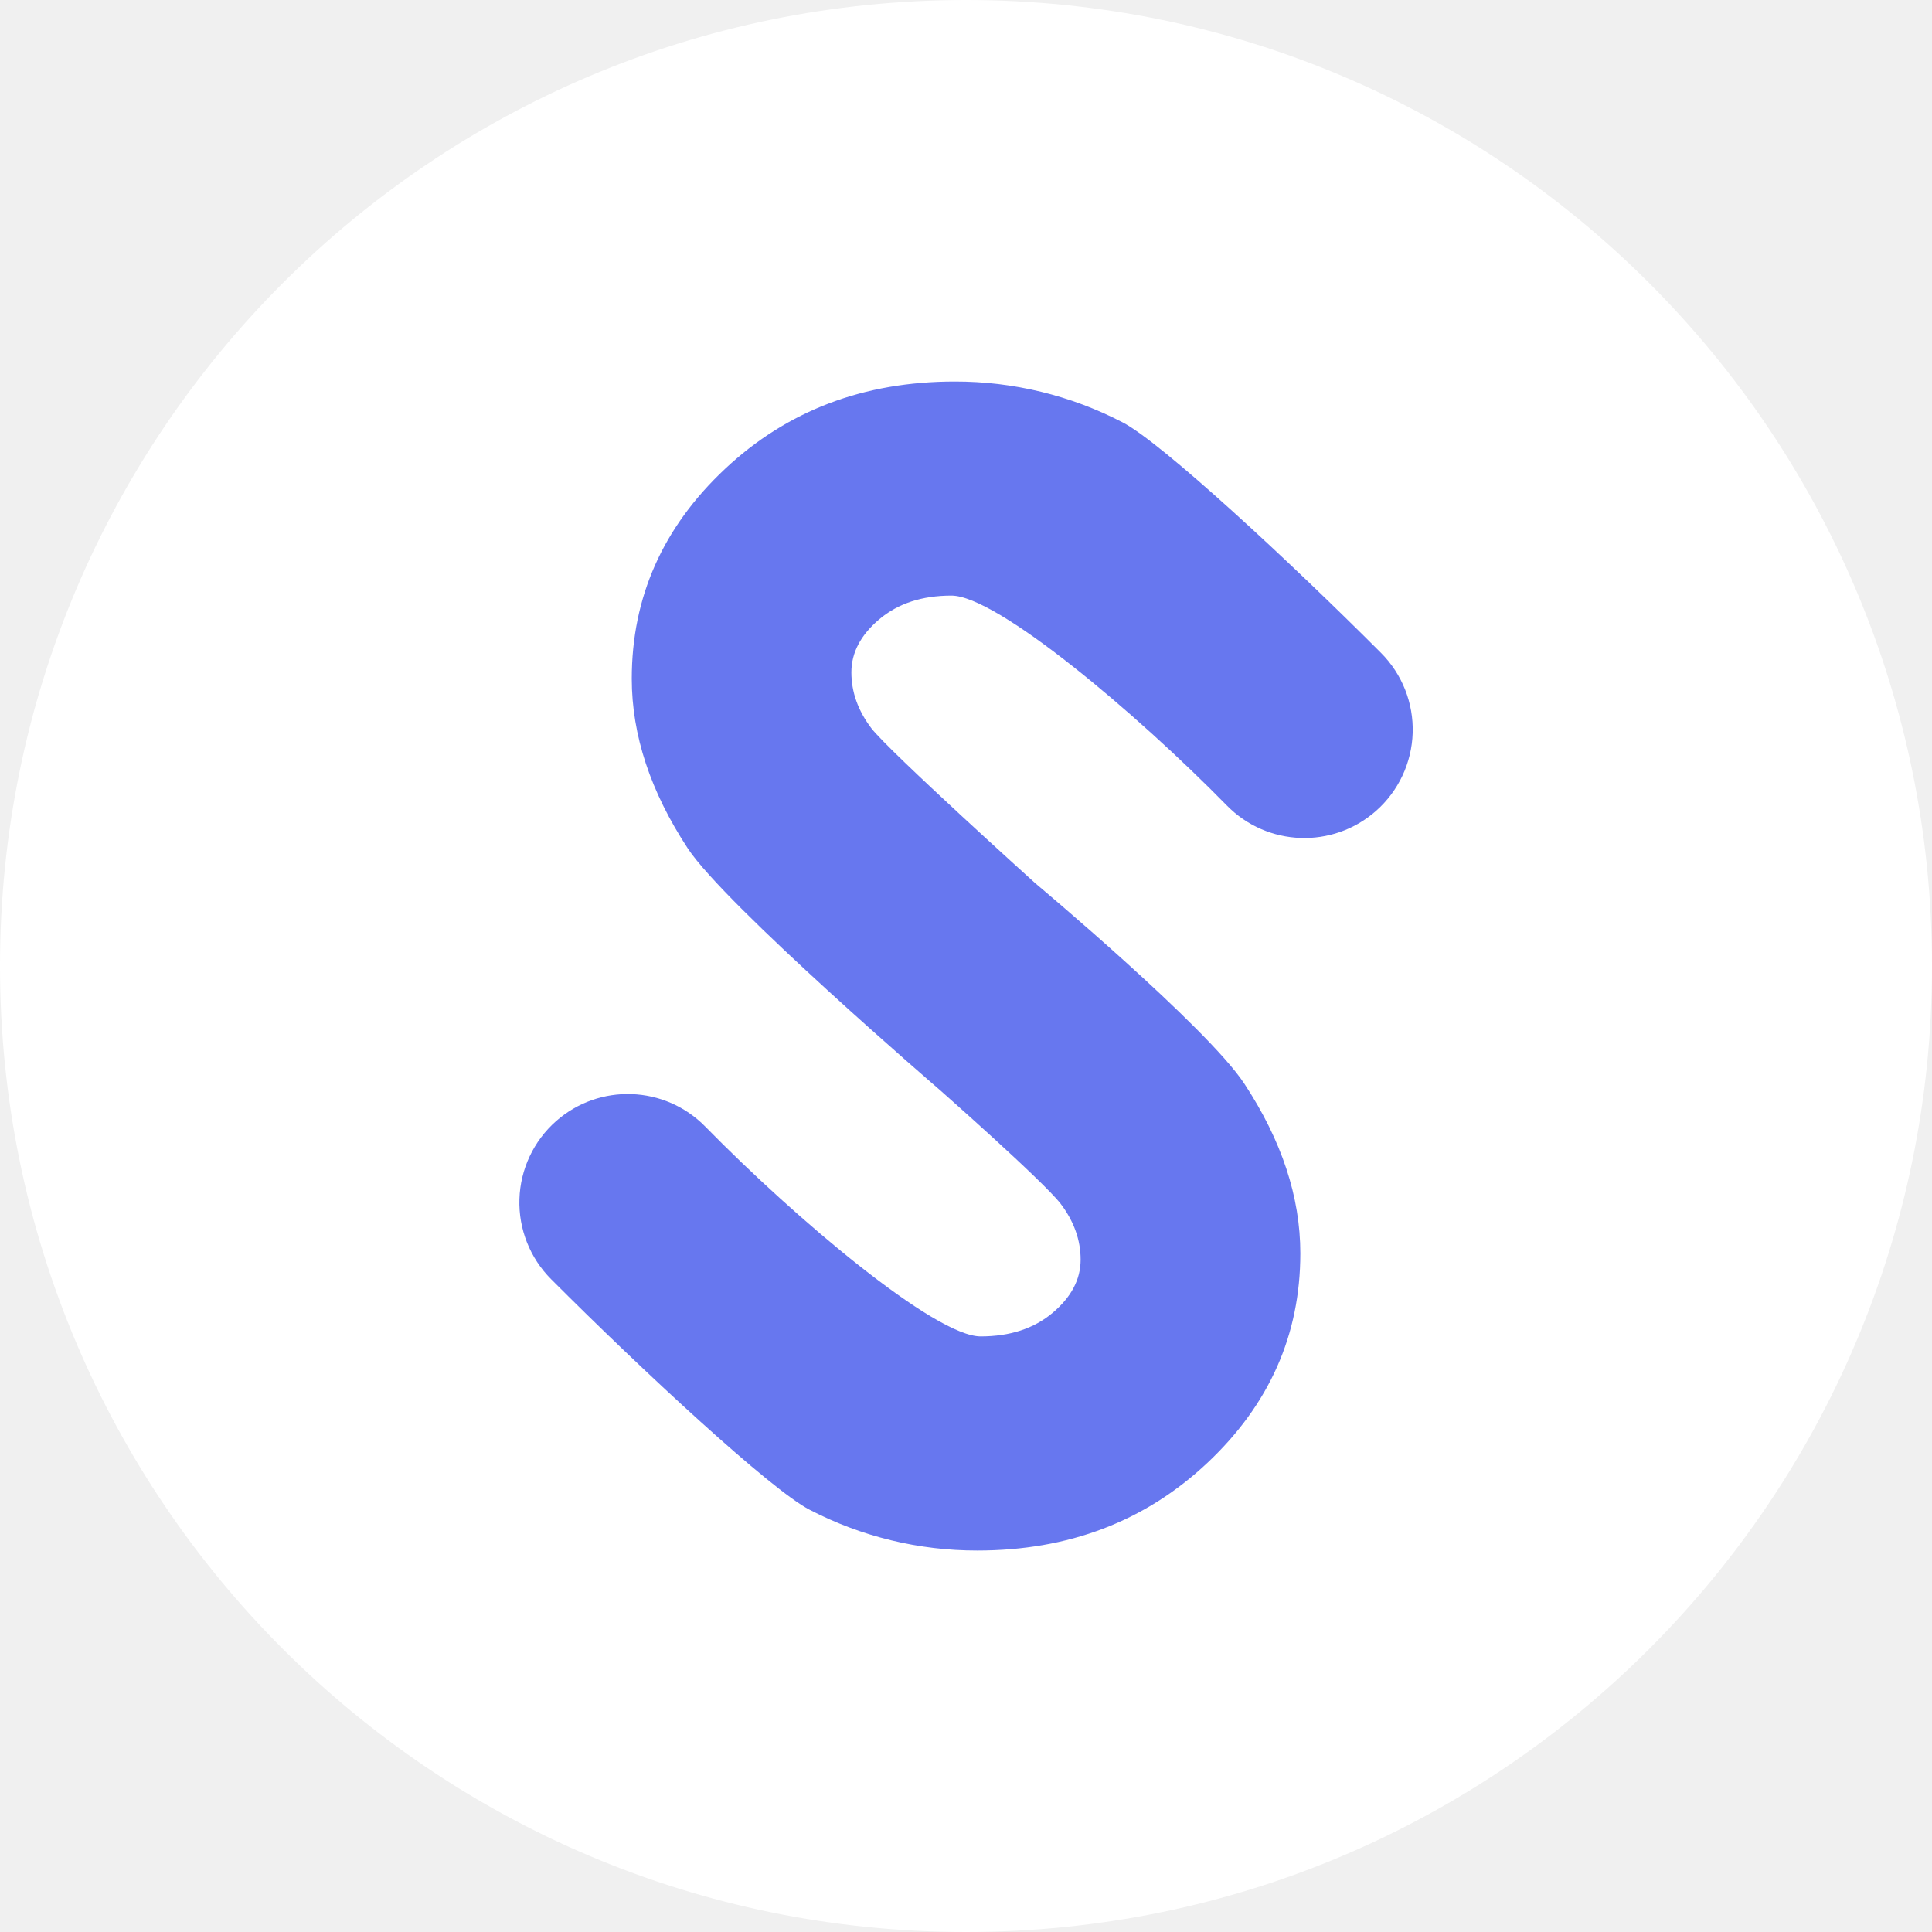
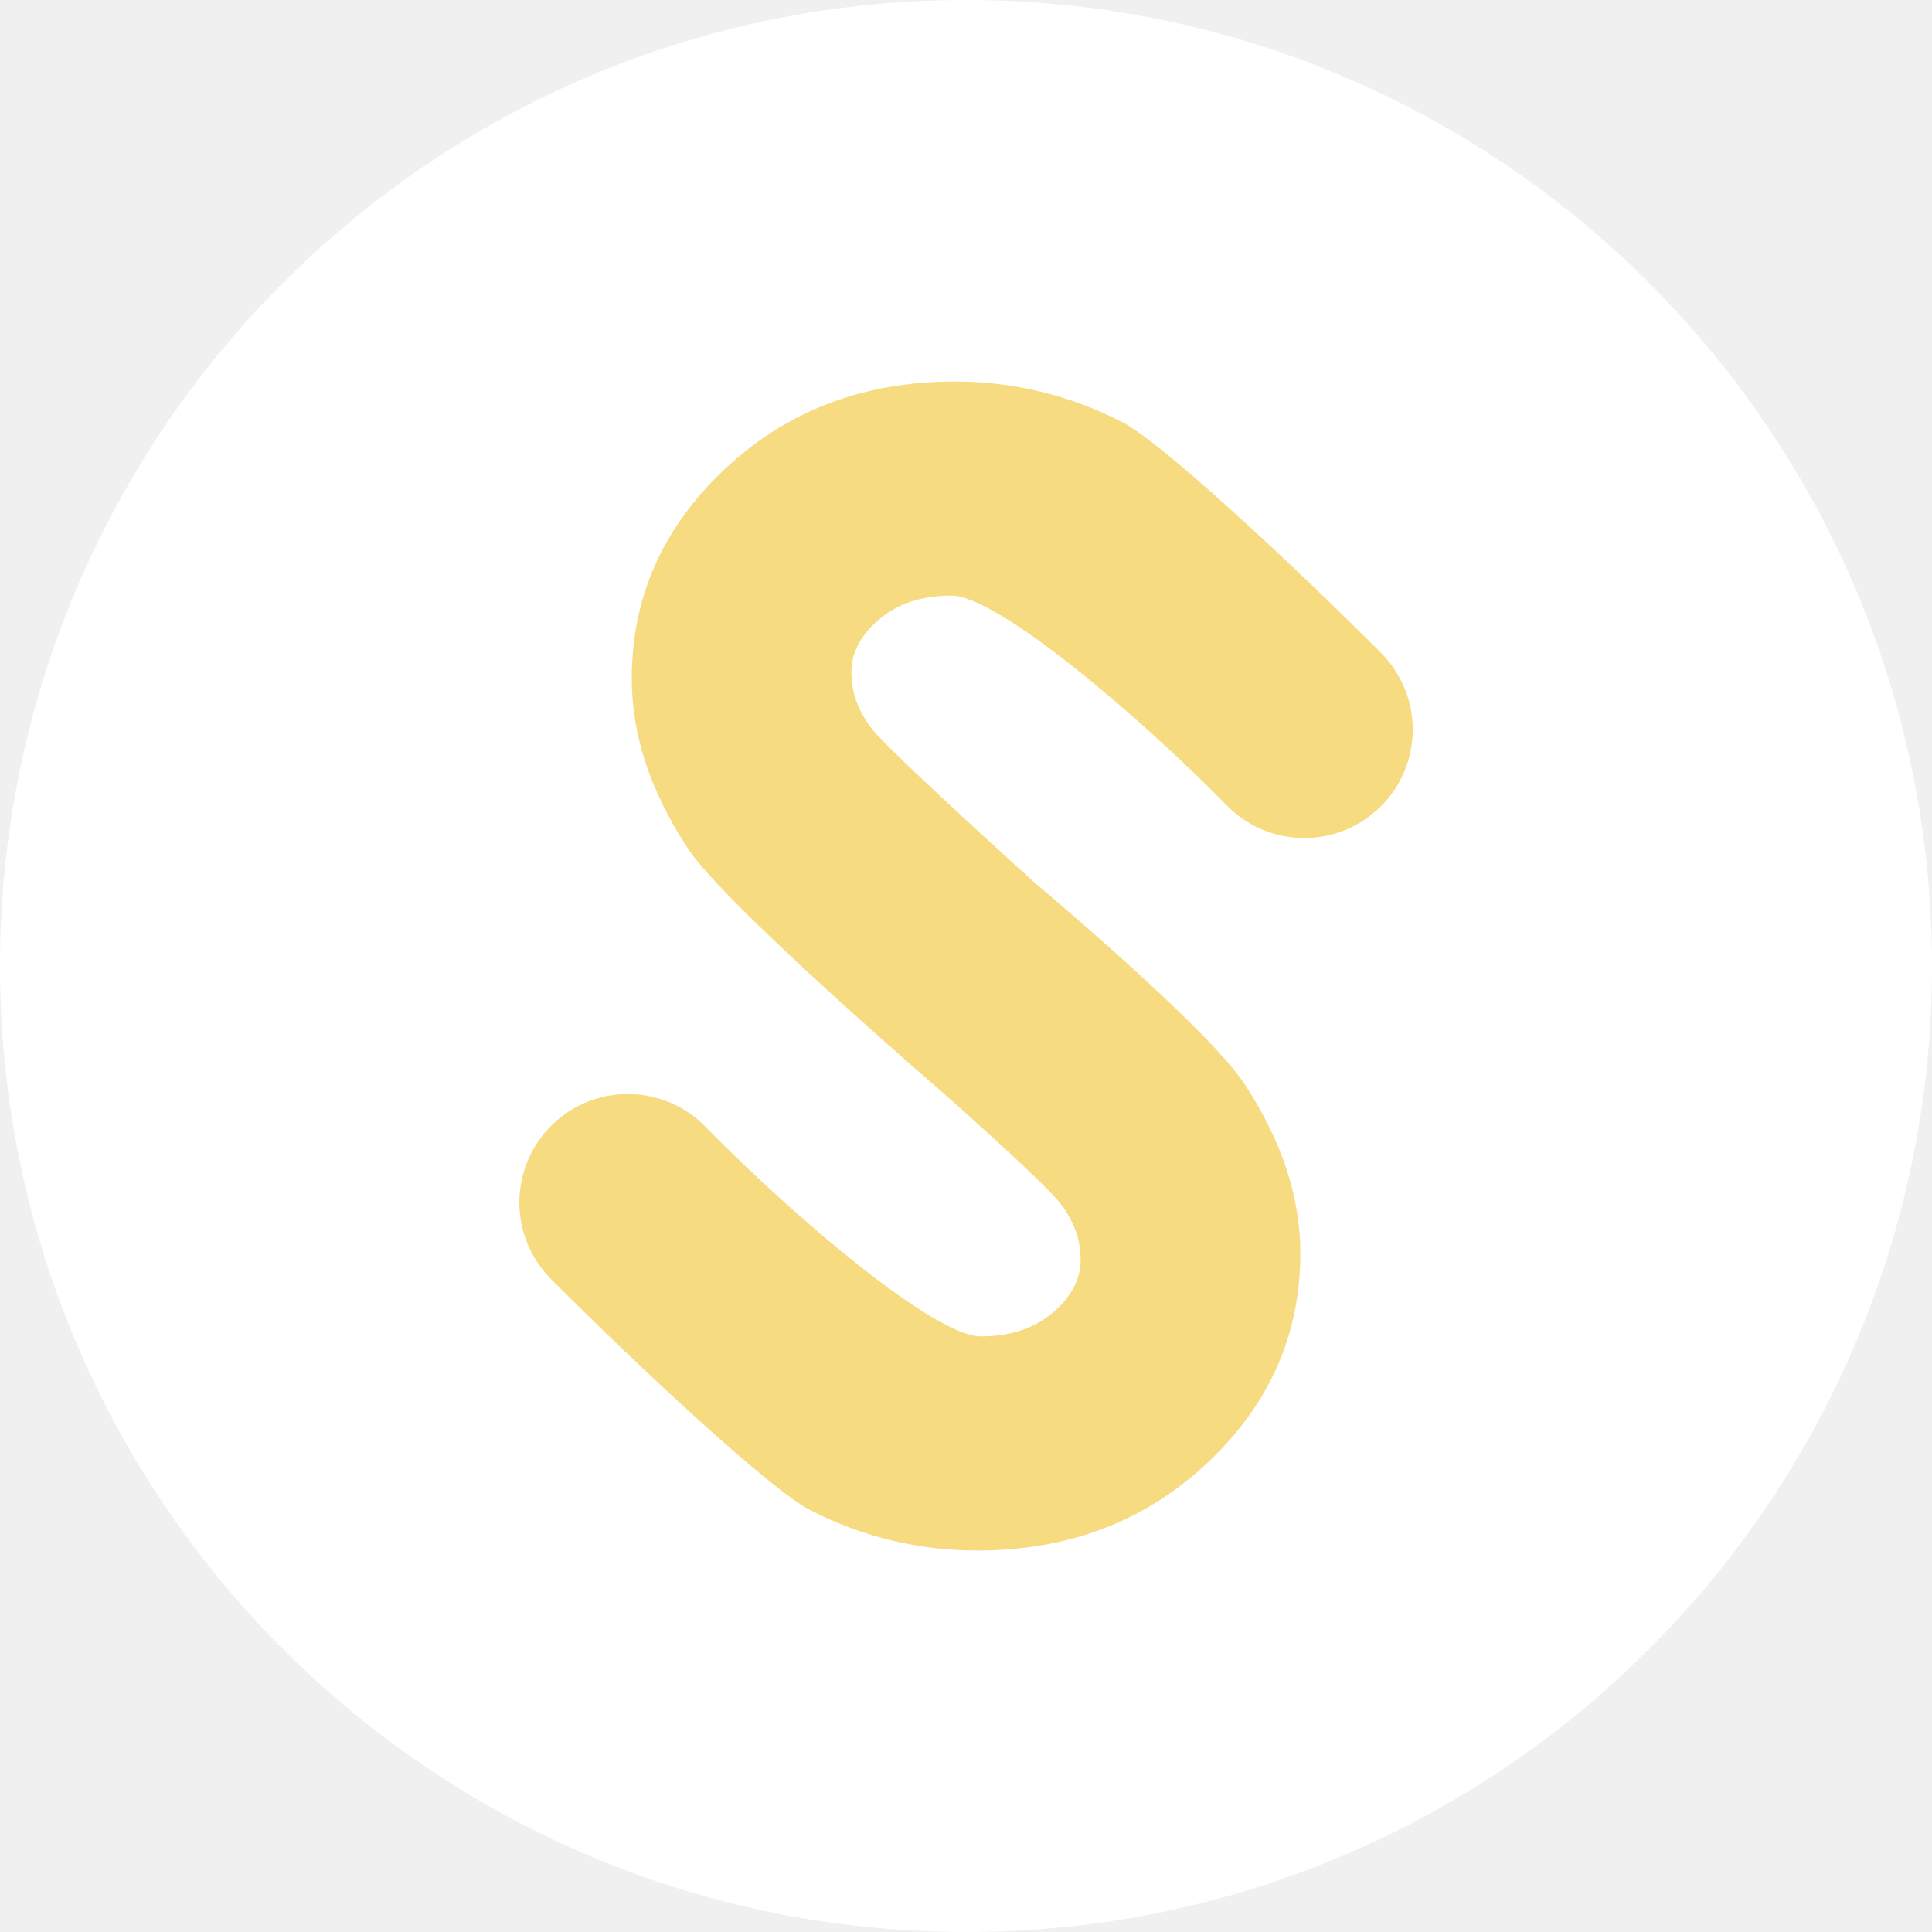
<svg xmlns="http://www.w3.org/2000/svg" id="Layer_1" data-name="Layer 1" viewBox="0 0 1000 1000">
  <defs>
-     <style>.cls-1{fill:white;}.cls-2{fill:#6777ef;stroke:none;stroke-miterlimit:10;stroke-width:30px;}</style>
+     <style>.cls-1{fill:white;}.cls-2{fill:#F6DB80;stroke:none;stroke-miterlimit:10;stroke-width:30px;}</style>
  </defs>
  <circle class="cls-1" cx="500" cy="500" r="500" />
  <path class="cls-2" d="M486.5,564.21S375.28,468.5,356,439.14s-29-58.64-29-87.86q0-63.25,48.22-108.53t119-45.27a187.77,187.77,0,0,1,86.73,21.08c20,10.24,86.71,72.12,133.84,119.36a56.16,56.16,0,0,1-2.55,81.8h0a56.15,56.15,0,0,1-77.28-2.85c-46.88-47.82-119-108.59-142.5-108.59q-22.79,0-37.28,12.2T440.67,348q0,15.3,10.35,28.95c9.39,12.13,84.91,80.28,84.91,80.28s88.79,74.3,108.12,103.66,29,58.64,29,87.86q0,63.25-48.22,108.53t-119,45.27a187.77,187.77,0,0,1-86.73-21.08c-20-10.24-86.71-72.12-133.84-119.36a56.16,56.16,0,0,1,2.55-81.8h0a56.15,56.15,0,0,1,77.28,2.85C411.94,631,484,691.72,507.56,691.72q22.79,0,37.28-12.2T559.33,652q0-15.3-10.35-28.95C539.59,611,486.5,564.21,486.5,564.21Z" />
</svg>
